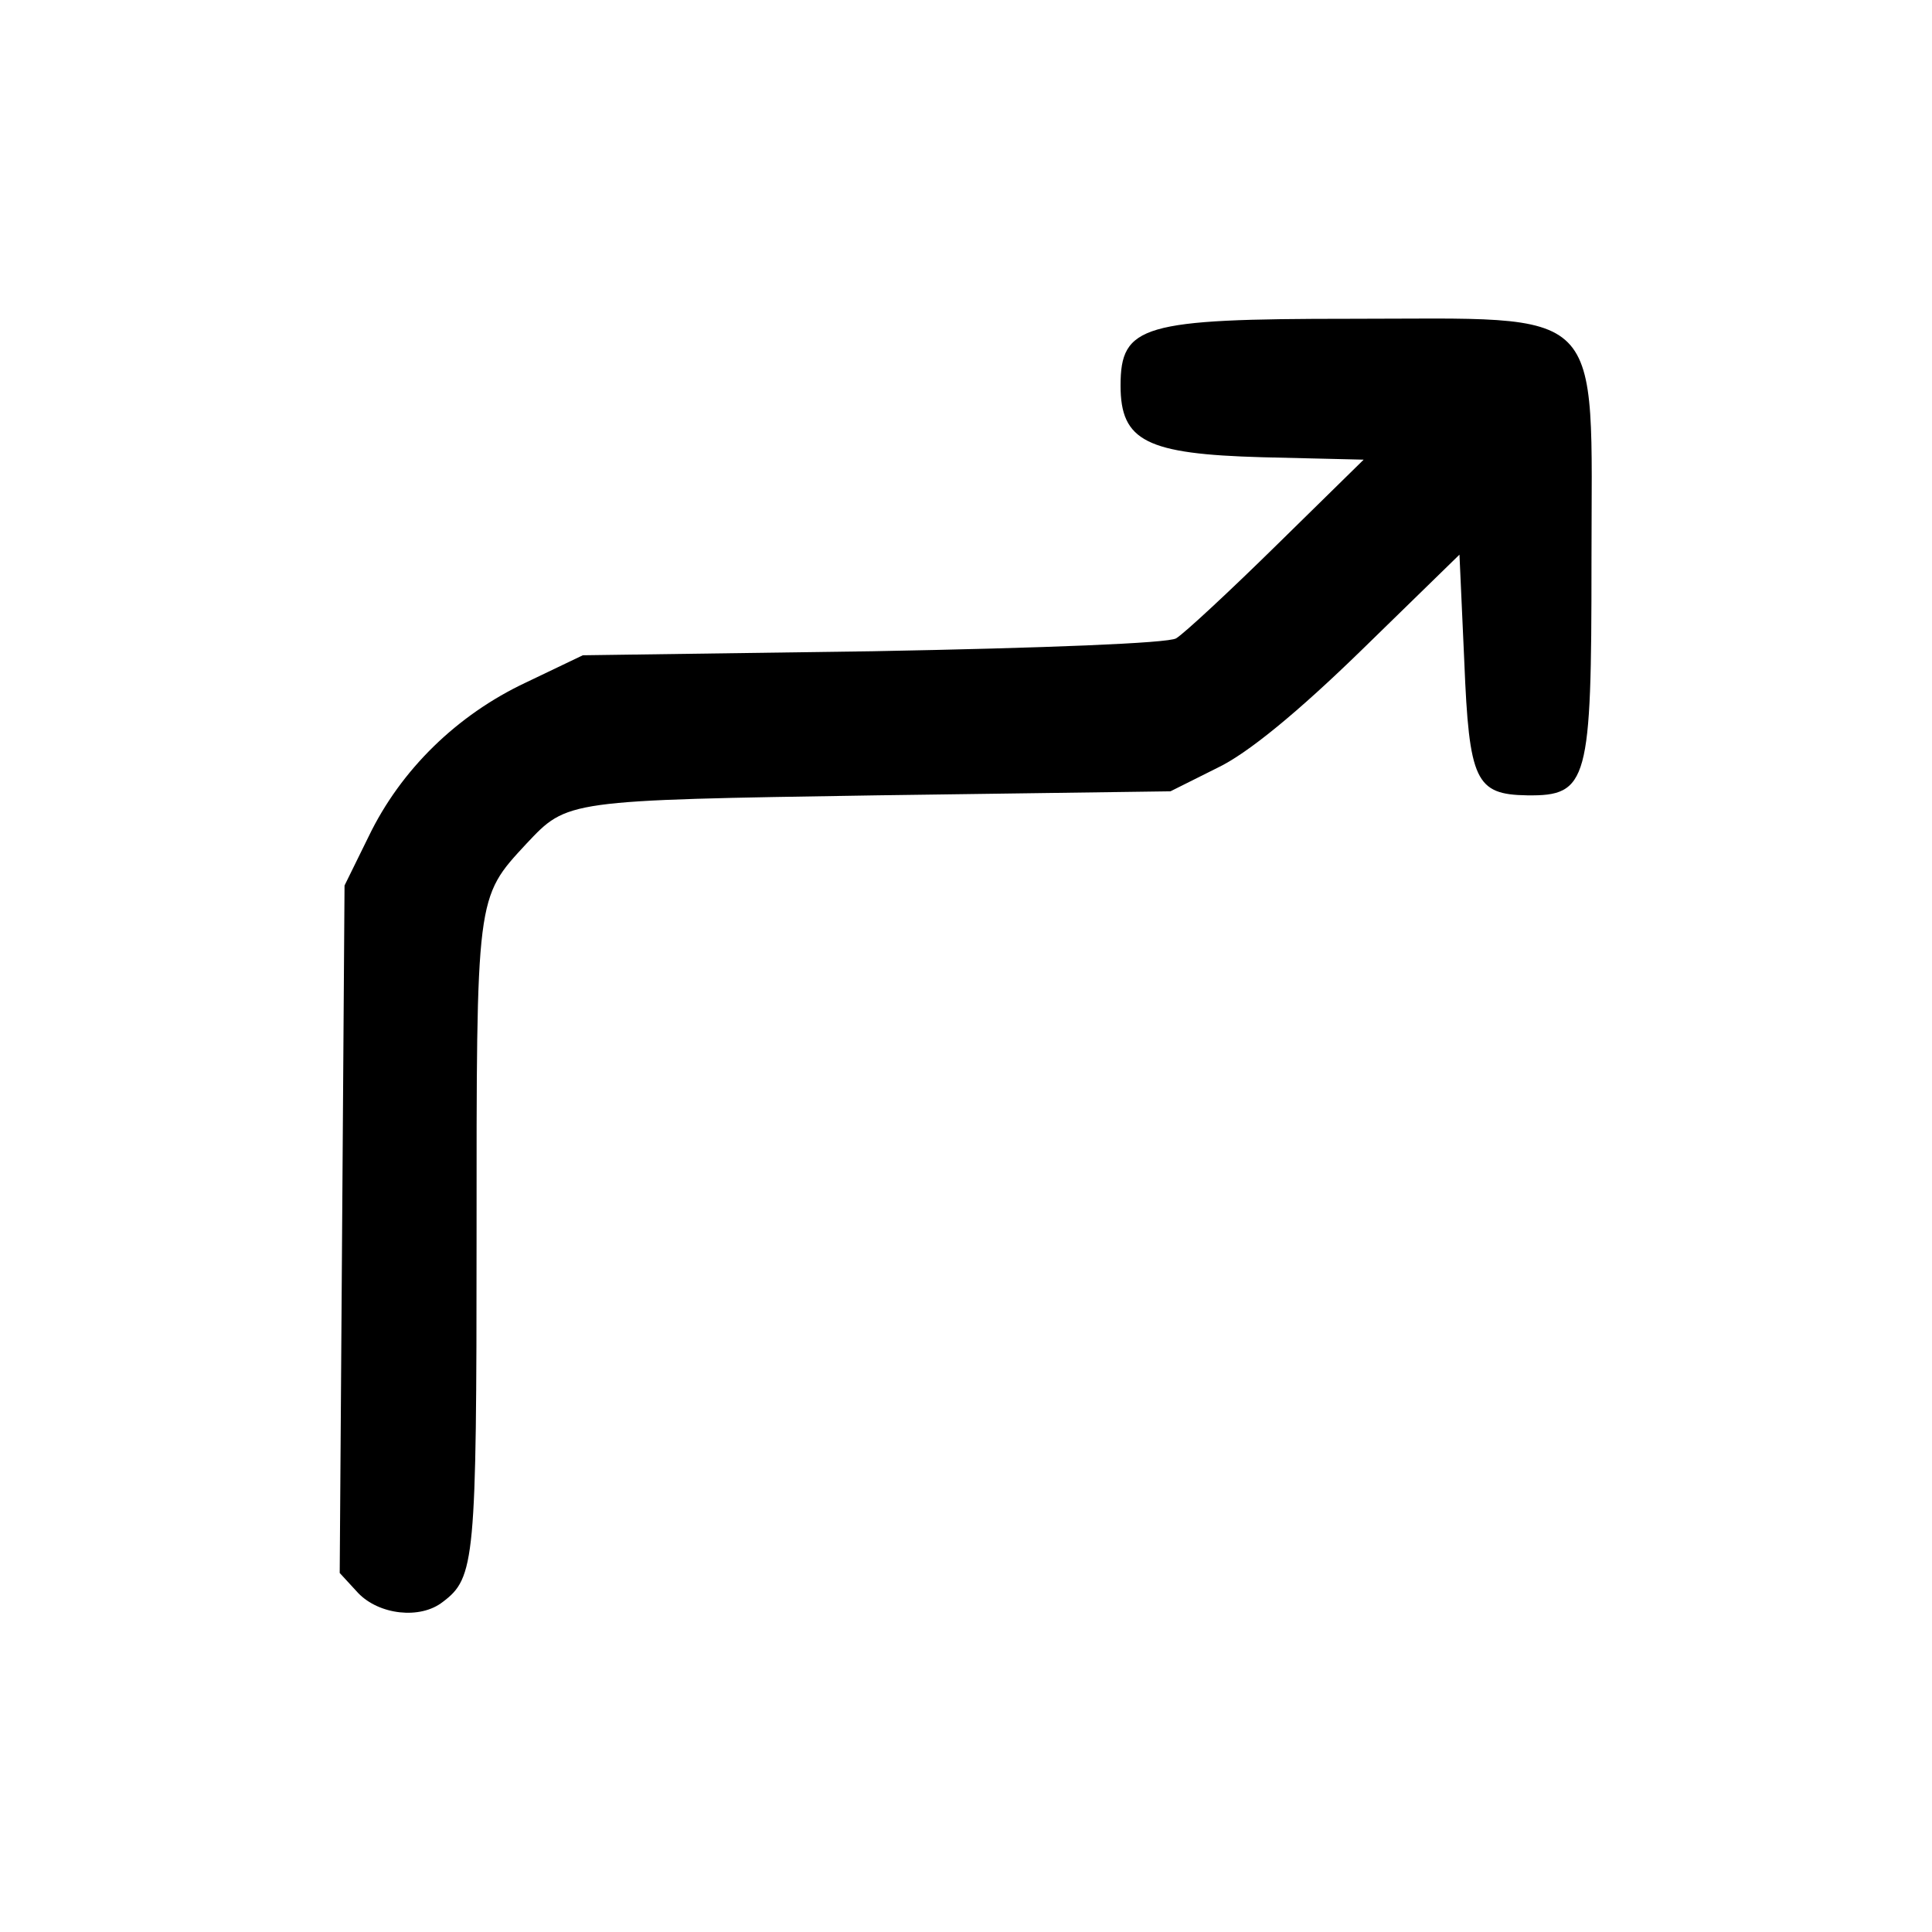
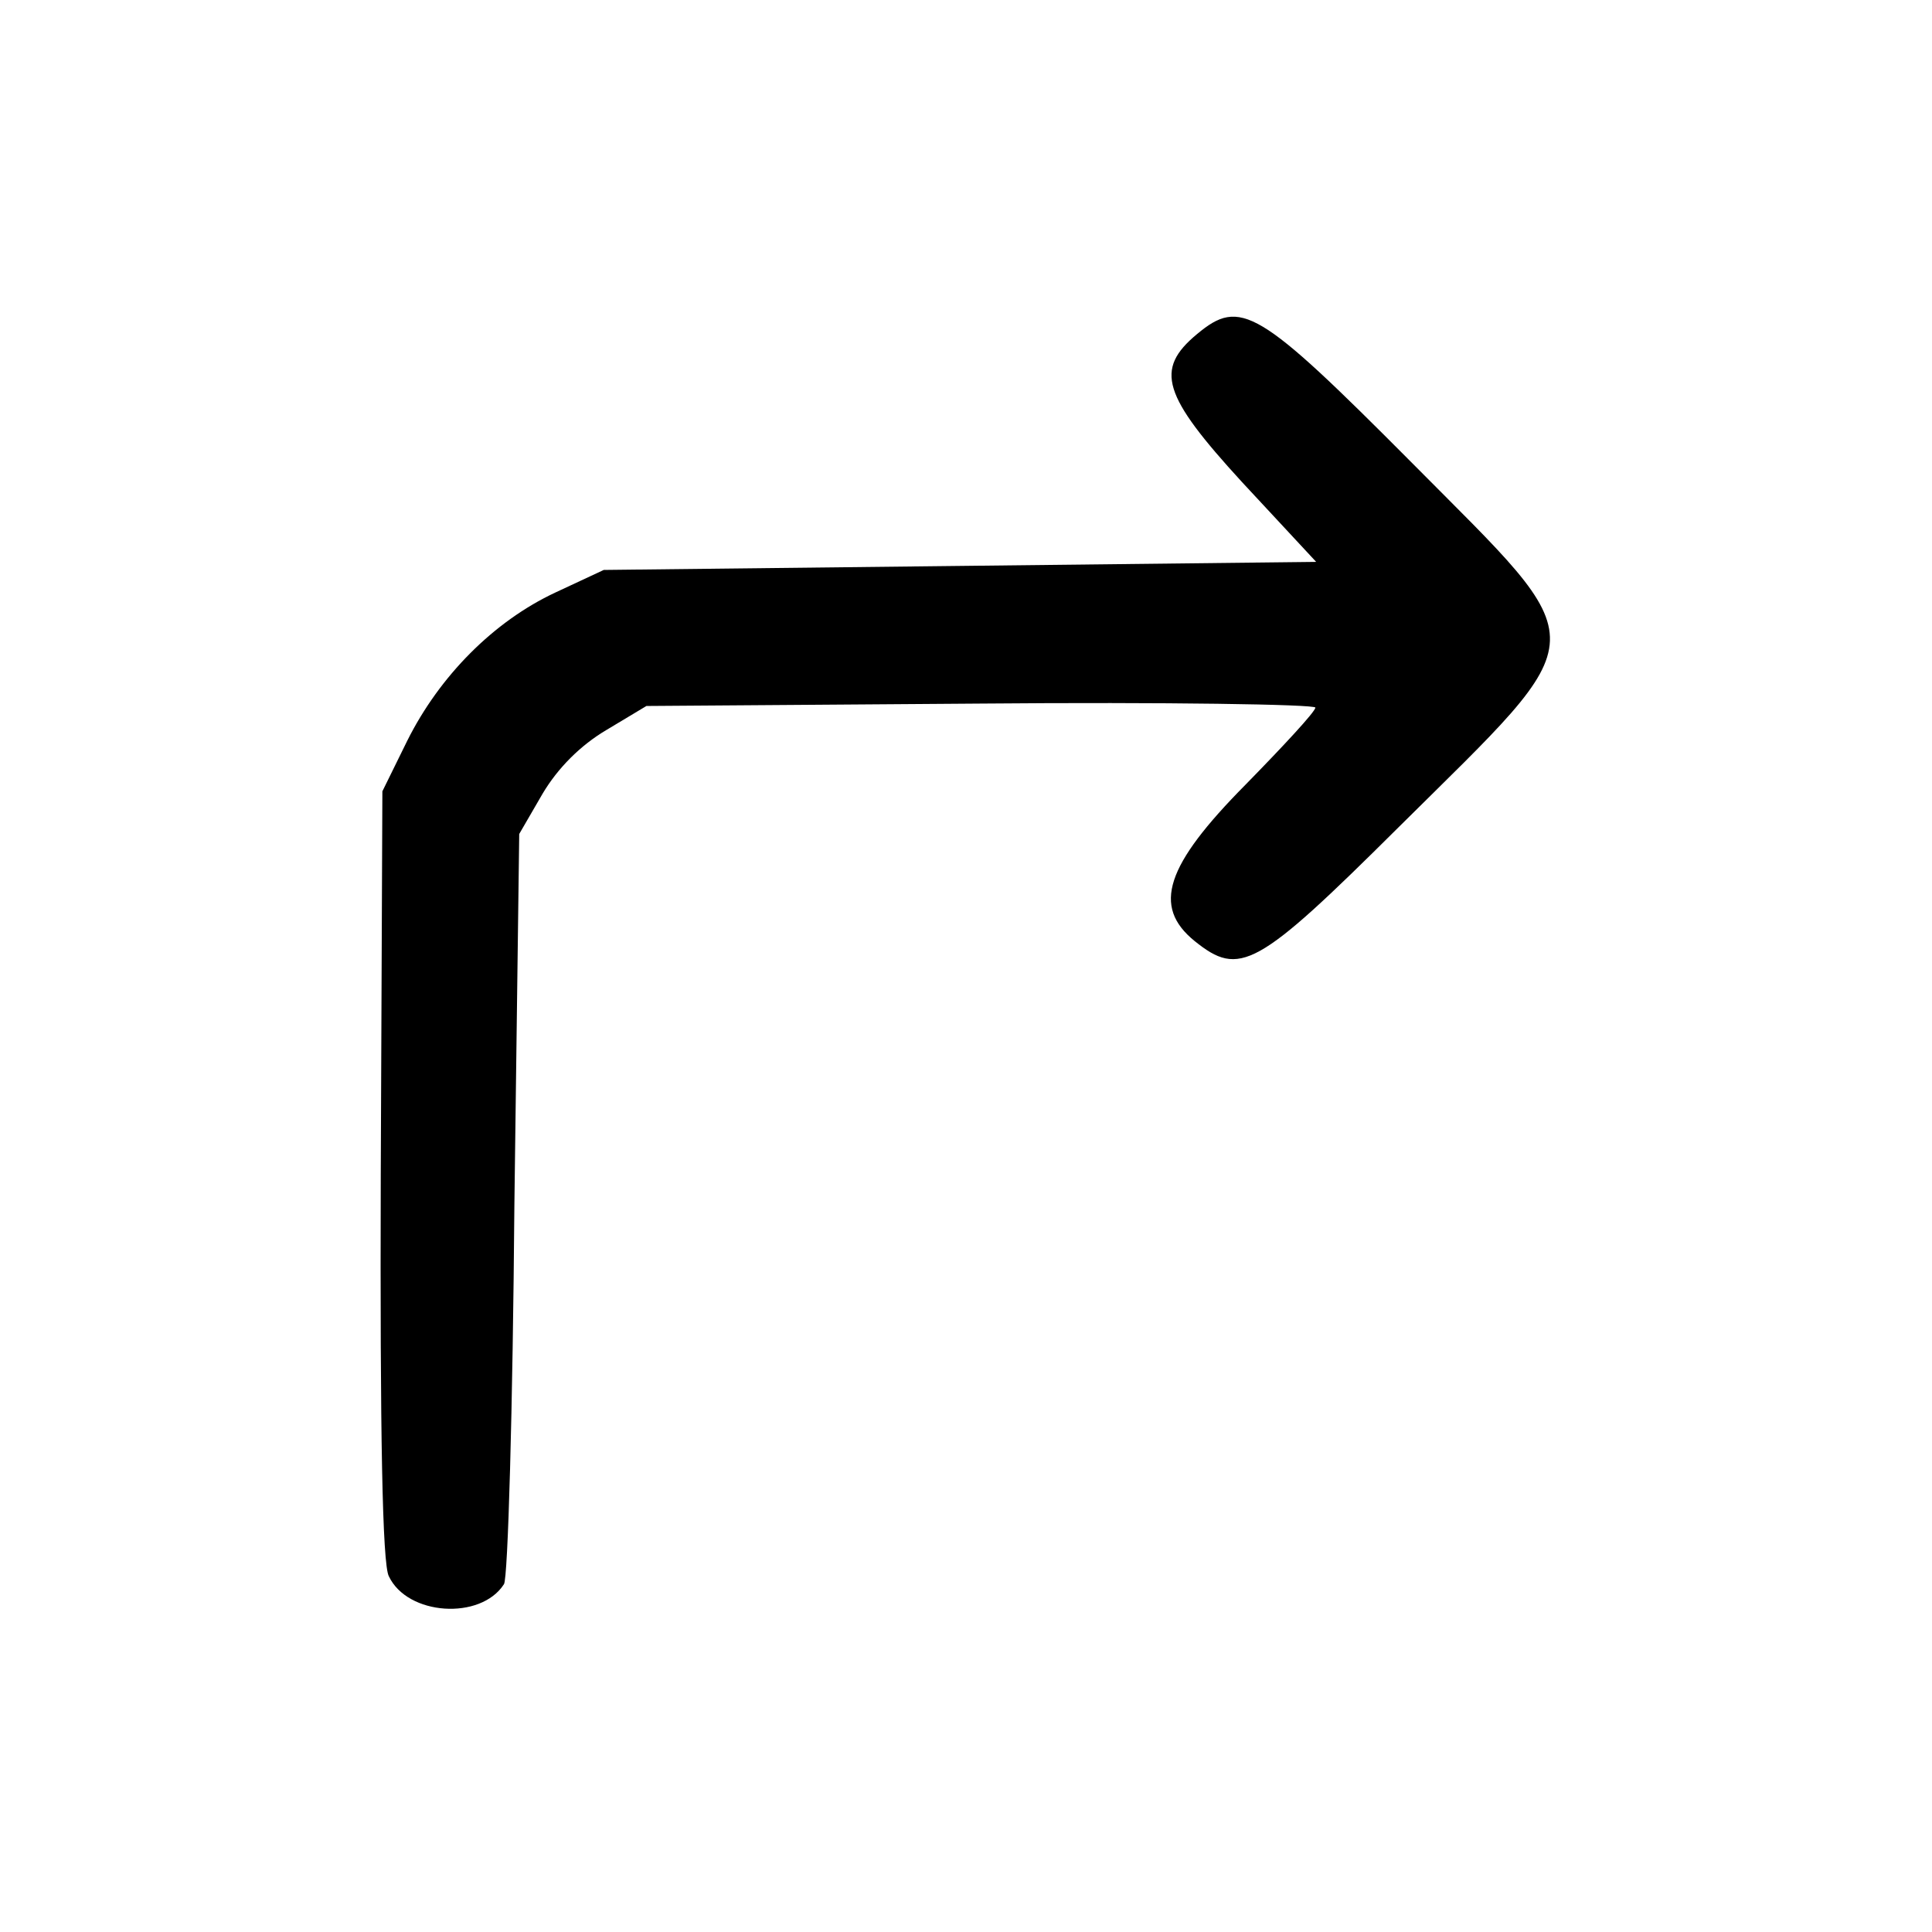
<svg xmlns="http://www.w3.org/2000/svg" width="24" height="24" viewBox="0 0 24 24" fill="currentColor">
-   <path d="m4.45 19.79-.23-.25.03-4.27.03-4.27.3-.61c.4-.83 1.1-1.51 1.95-1.91l.71-.34 3.6-.05c2.15-.04 3.67-.1 3.77-.16s.67-.59 1.26-1.17l1.07-1.05-1.26-.03c-1.44-.04-1.76-.2-1.76-.89 0-.75.27-.83 2.85-.83 3.22 0 3-.22 3 3.02 0 2.73-.04 2.91-.8 2.9-.64-.01-.72-.18-.78-1.66l-.06-1.33-1.21 1.18c-.79.77-1.42 1.29-1.8 1.47l-.58.29-3.65.05c-3.87.06-3.84.06-4.35.6-.63.68-.62.63-.62 4.91 0 4-.02 4.21-.42 4.51-.28.22-.79.16-1.05-.11" />
+   <path d="M4.83 19.58c.23.49 1.14.55 1.43.1.05-.06.11-2.19.13-4.72l.06-4.6.29-.5c.19-.32.47-.6.79-.79l.5-.3 4.16-.03c2.28-.02 4.15.01 4.15.05 0 .05-.4.48-.87.96-.99 1-1.16 1.51-.63 1.94.56.45.77.34 2.53-1.41 2.49-2.47 2.48-2.2.16-4.54-1.9-1.91-2.12-2.04-2.66-1.59-.53.44-.43.76.56 1.84l.92.99-4.42.05-4.43.05-.6.28c-.77.36-1.44 1.04-1.84 1.84l-.31.63-.02 4.76c-.01 3.22.02 4.84.1 4.99" />
</svg>
